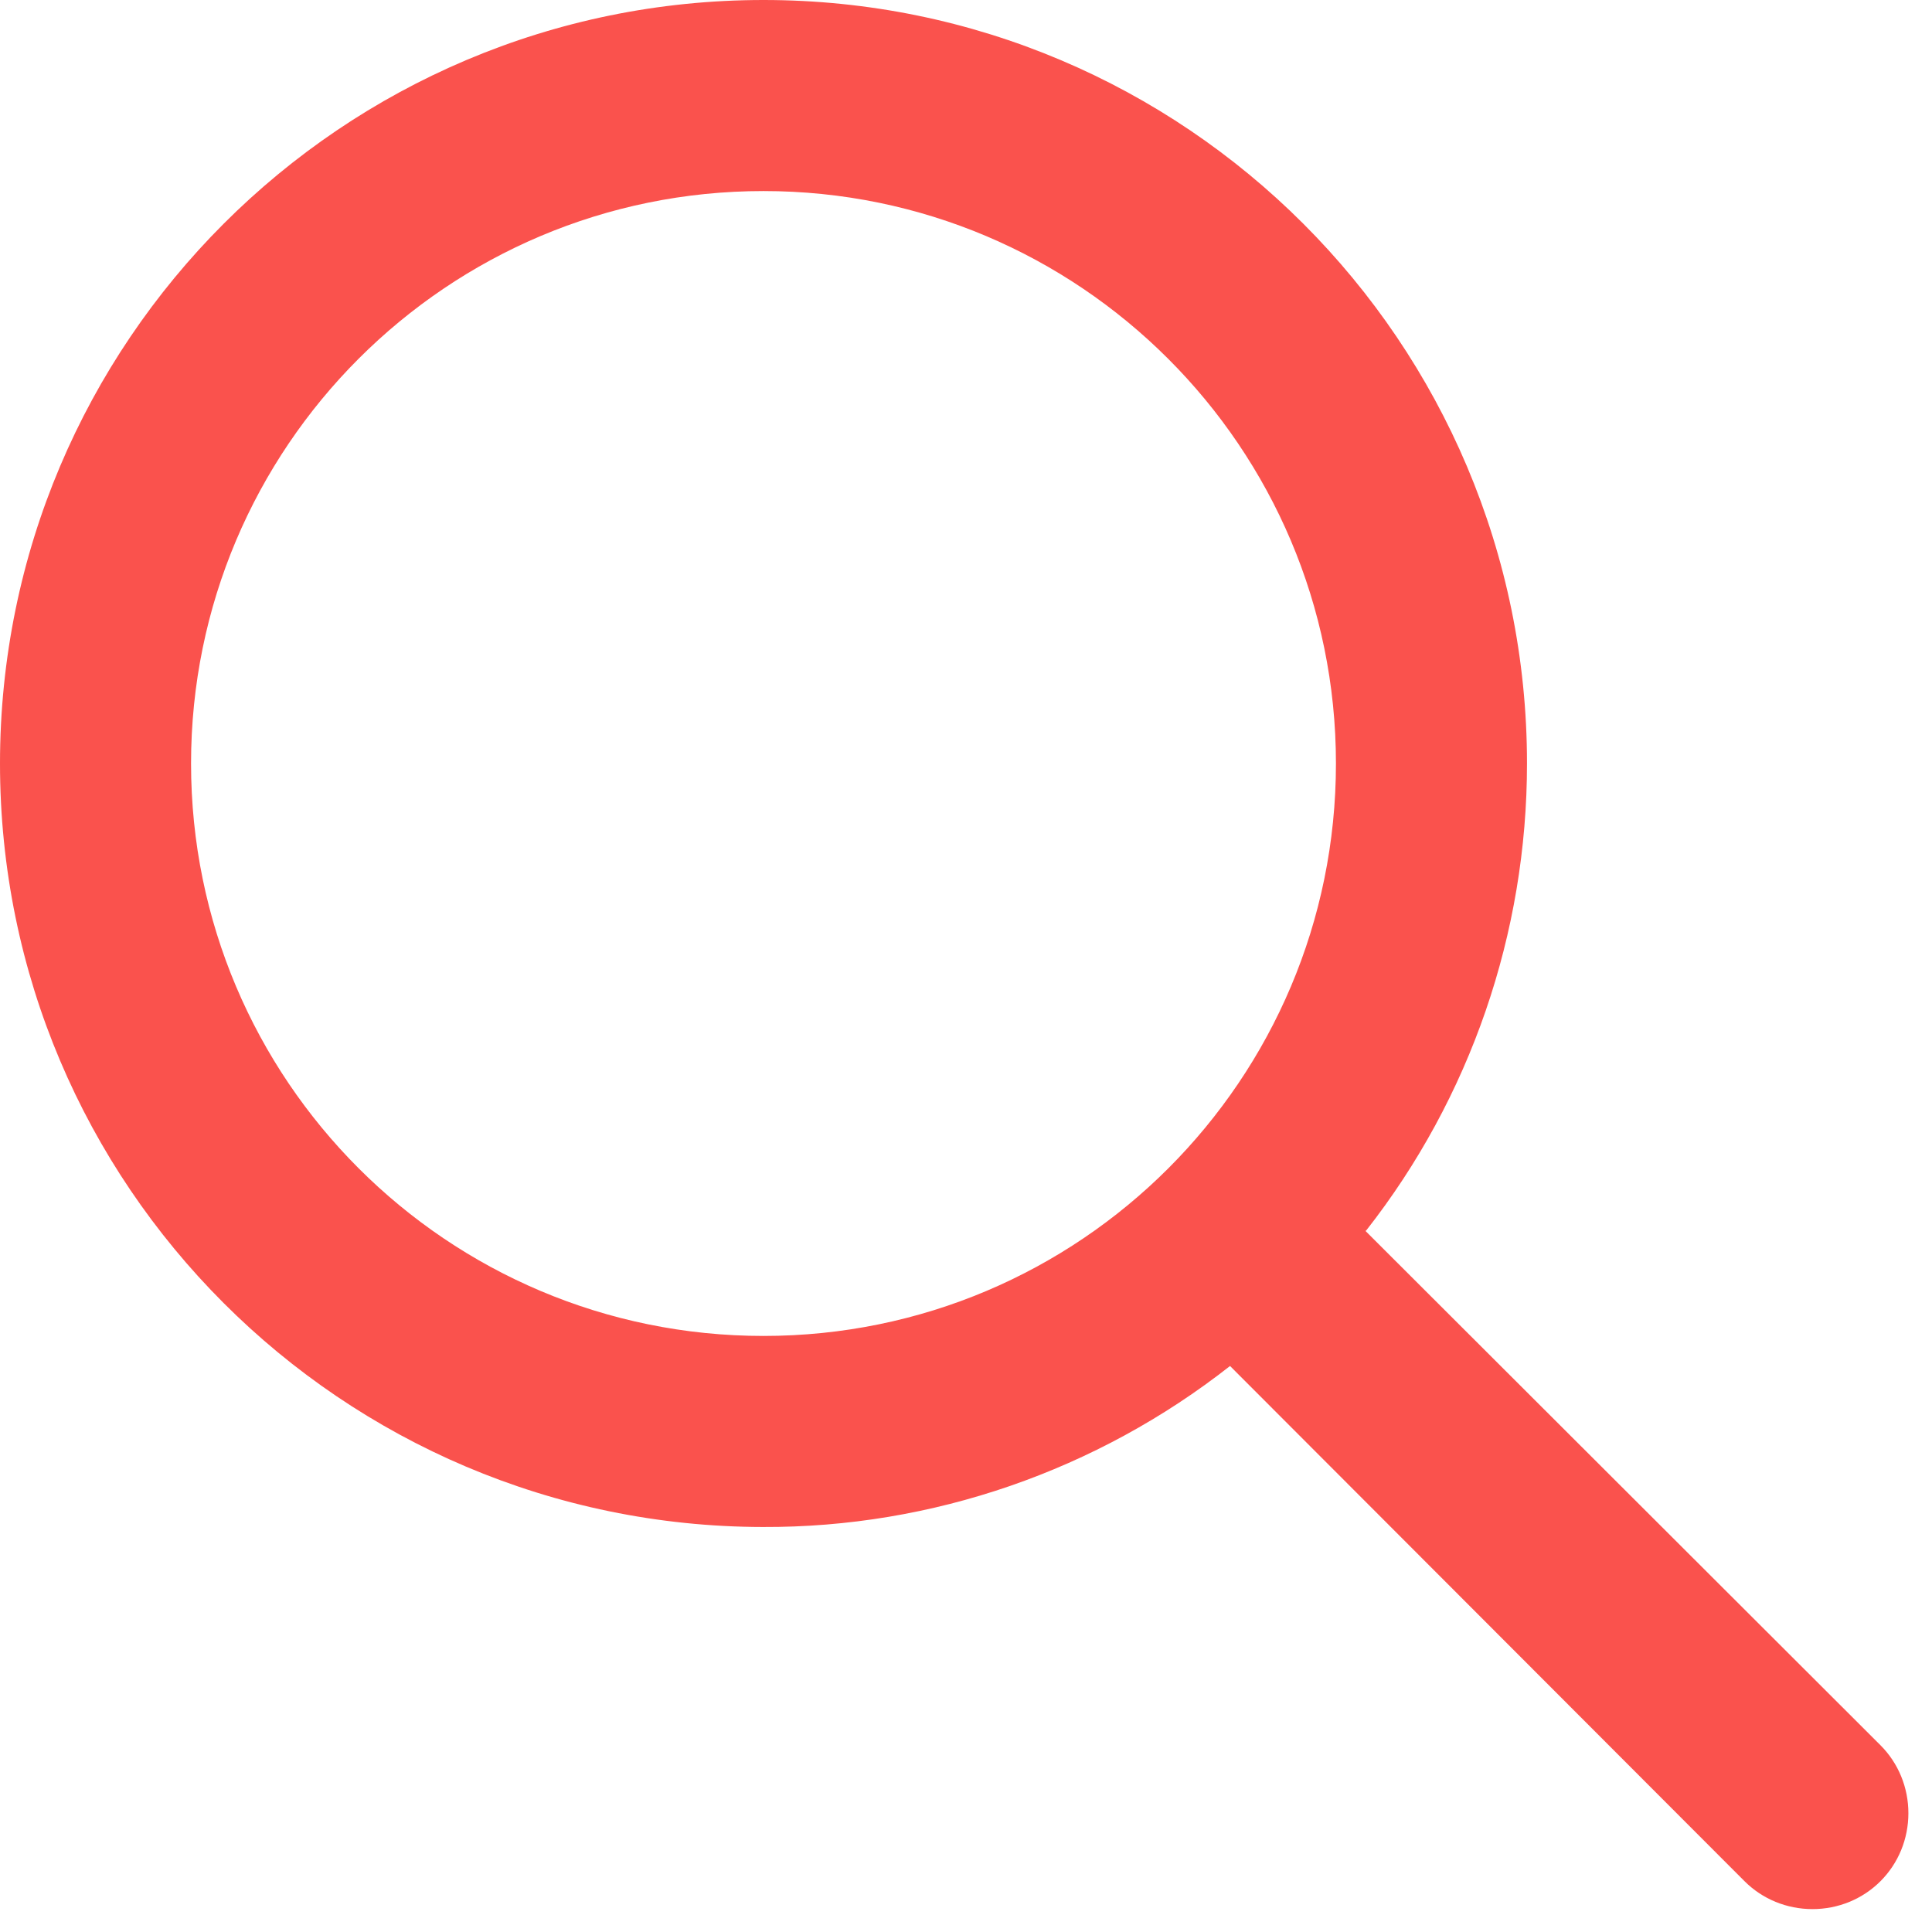
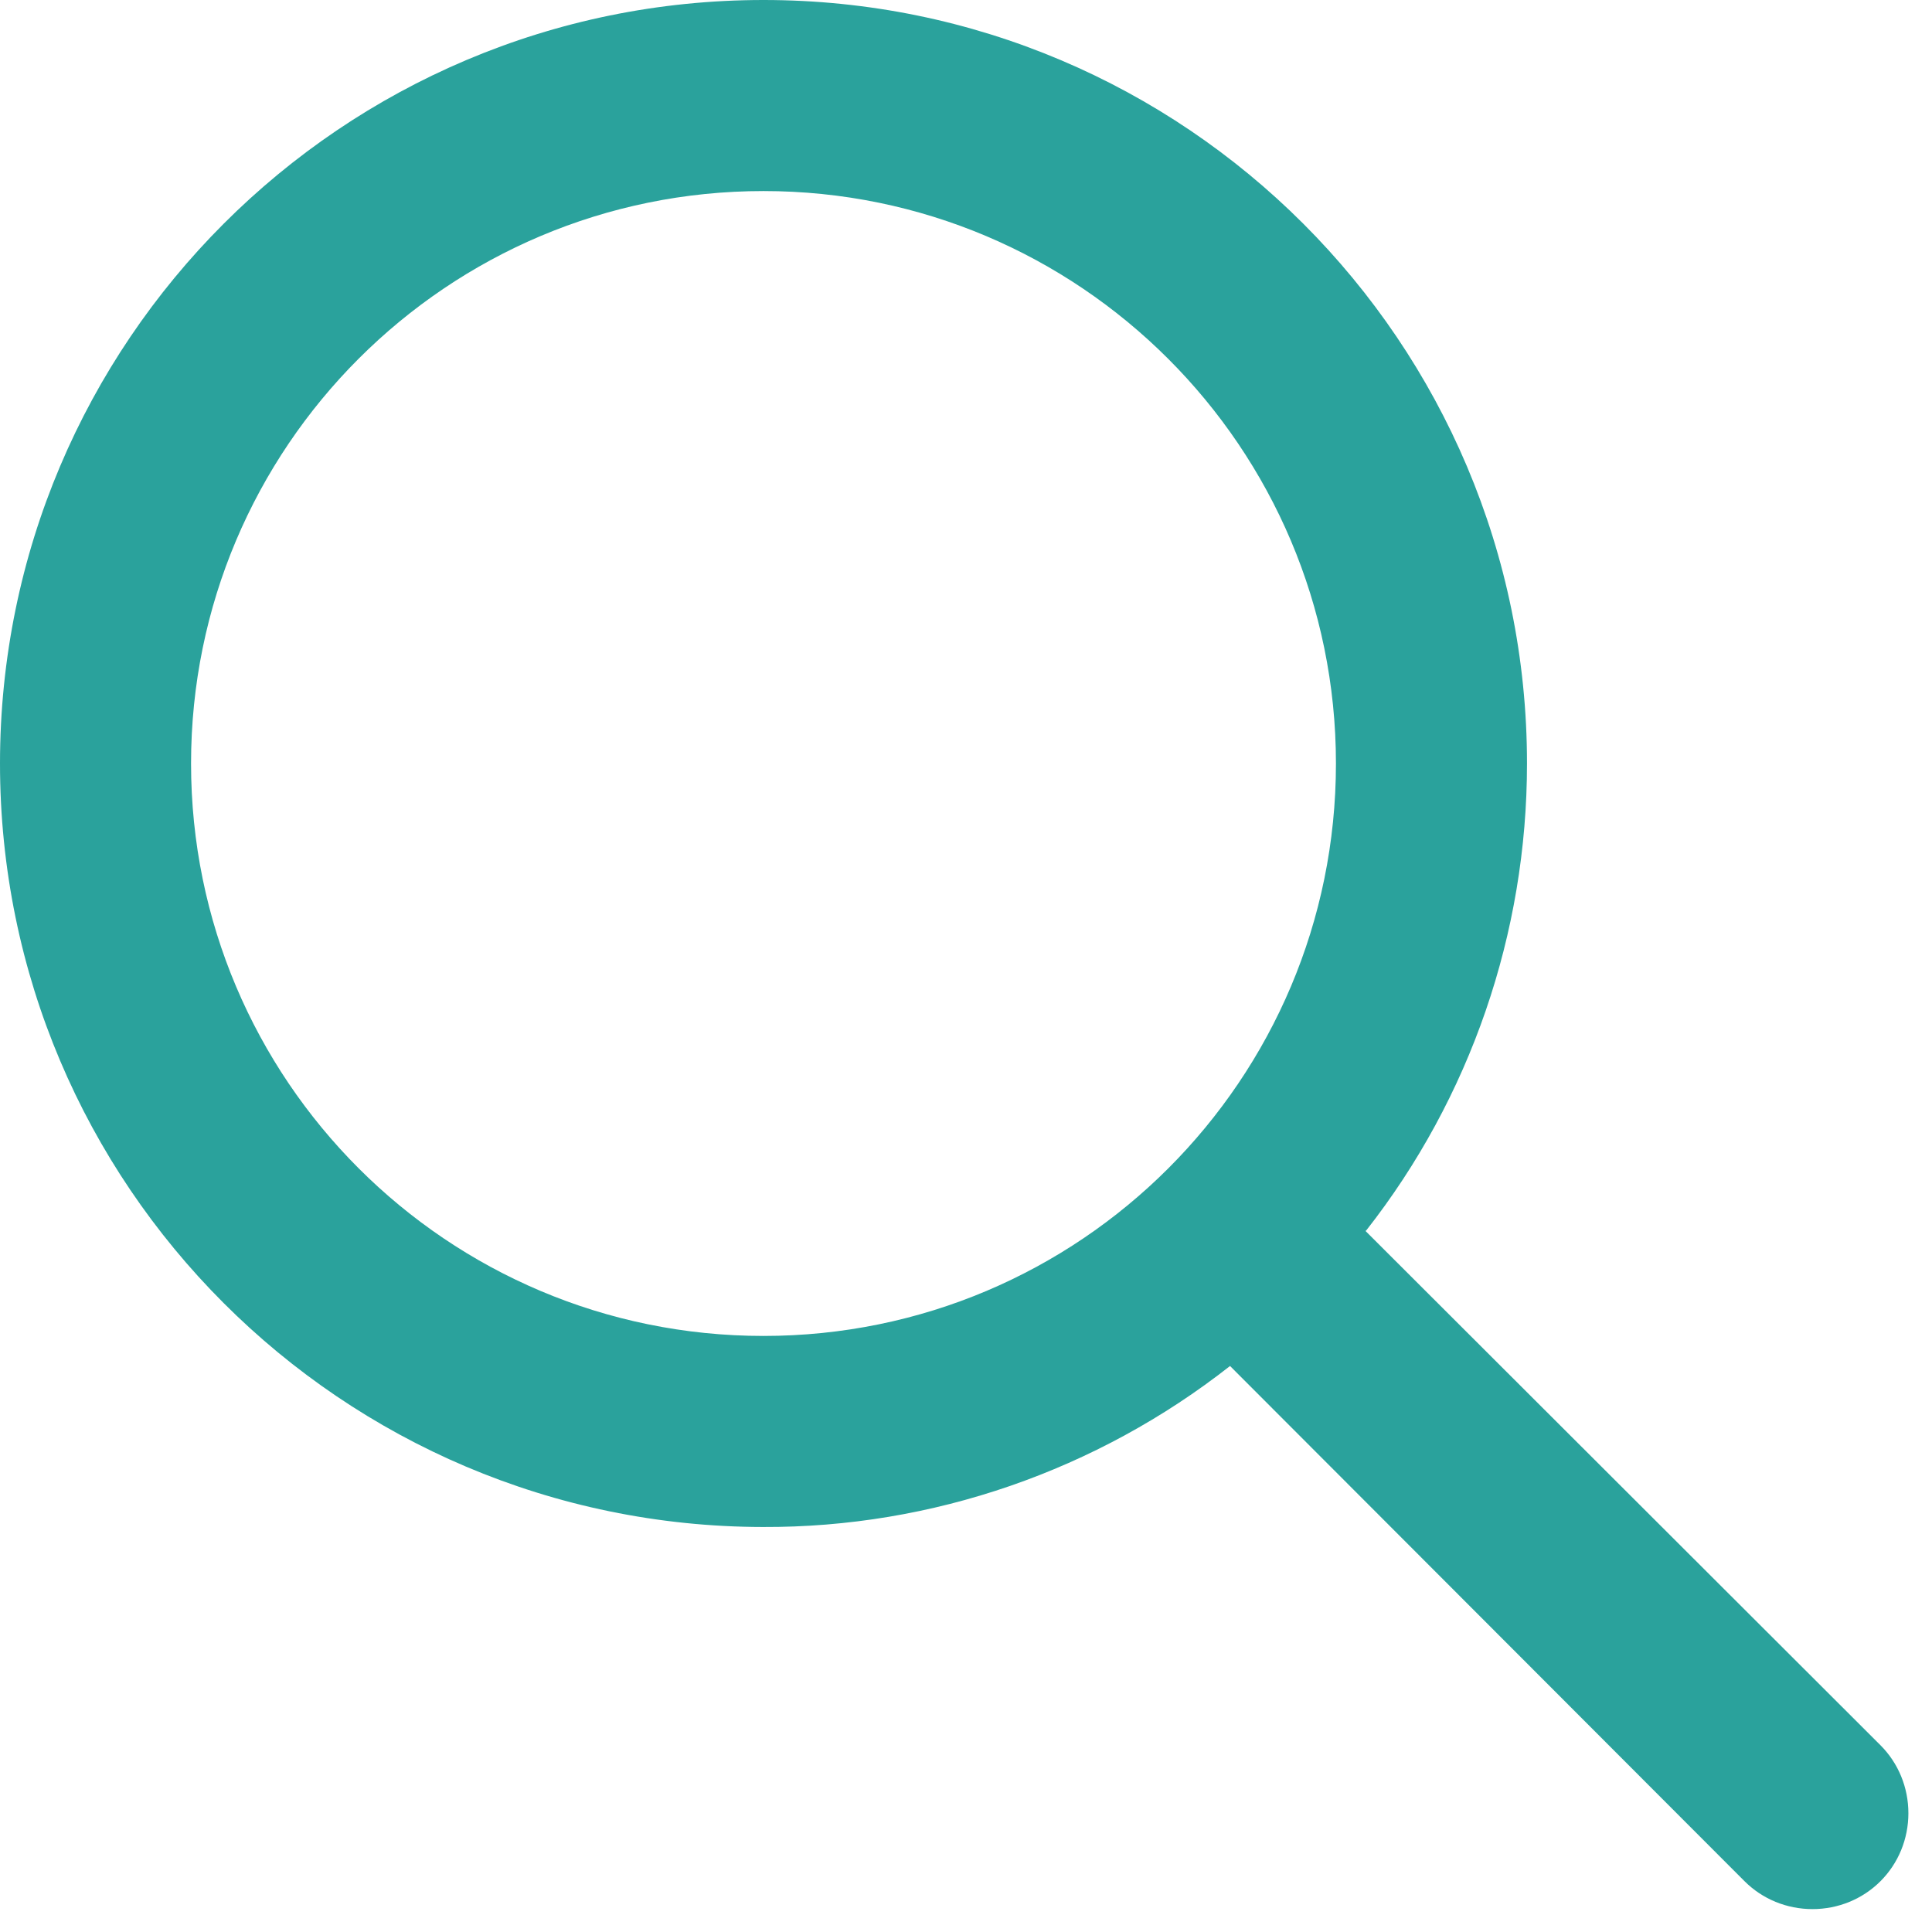
<svg xmlns="http://www.w3.org/2000/svg" width="27" height="27" viewBox="0 0 27 27" fill="none">
-   <path fill-rule="evenodd" clip-rule="evenodd" d="M19.08 17.2L26.28 24.39C26.53 24.64 26.67 24.98 26.67 25.34C26.67 25.7 26.53 26.04 26.28 26.29C26.03 26.54 25.69 26.68 25.33 26.68C24.97 26.68 24.63 26.54 24.38 26.29L17.19 19.09C15.33 20.55 13.03 21.35 10.66 21.34C4.78 21.33 0 16.56 0 10.67C0 4.78 4.78 0 10.67 0C16.56 0 21.34 4.78 21.34 10.67C21.34 13.04 20.55 15.34 19.09 17.2H19.08ZM10.67 2.67C6.25 2.67 2.67 6.25 2.67 10.67C2.67 15.09 6.25 18.67 10.67 18.67C15.09 18.67 18.67 15.09 18.67 10.67C18.67 6.25 15.08 2.67 10.67 2.67Z" fill="#fa524d" />
+   <path fill-rule="evenodd" clip-rule="evenodd" d="M19.08 17.2L26.28 24.39C26.53 24.64 26.67 24.98 26.67 25.34C26.67 25.7 26.53 26.04 26.28 26.29C26.03 26.54 25.69 26.68 25.33 26.68C24.97 26.68 24.63 26.54 24.38 26.29L17.19 19.09C15.33 20.55 13.03 21.35 10.66 21.34C4.78 21.33 0 16.56 0 10.67C0 4.78 4.78 0 10.67 0C16.56 0 21.34 4.78 21.34 10.67C21.34 13.04 20.55 15.34 19.09 17.2H19.08ZM10.67 2.67C6.25 2.67 2.67 6.25 2.67 10.67C2.67 15.09 6.25 18.67 10.67 18.67C15.09 18.67 18.67 15.09 18.67 10.67C18.67 6.25 15.08 2.67 10.67 2.67Z" fill="#2AA29C" />
</svg>
